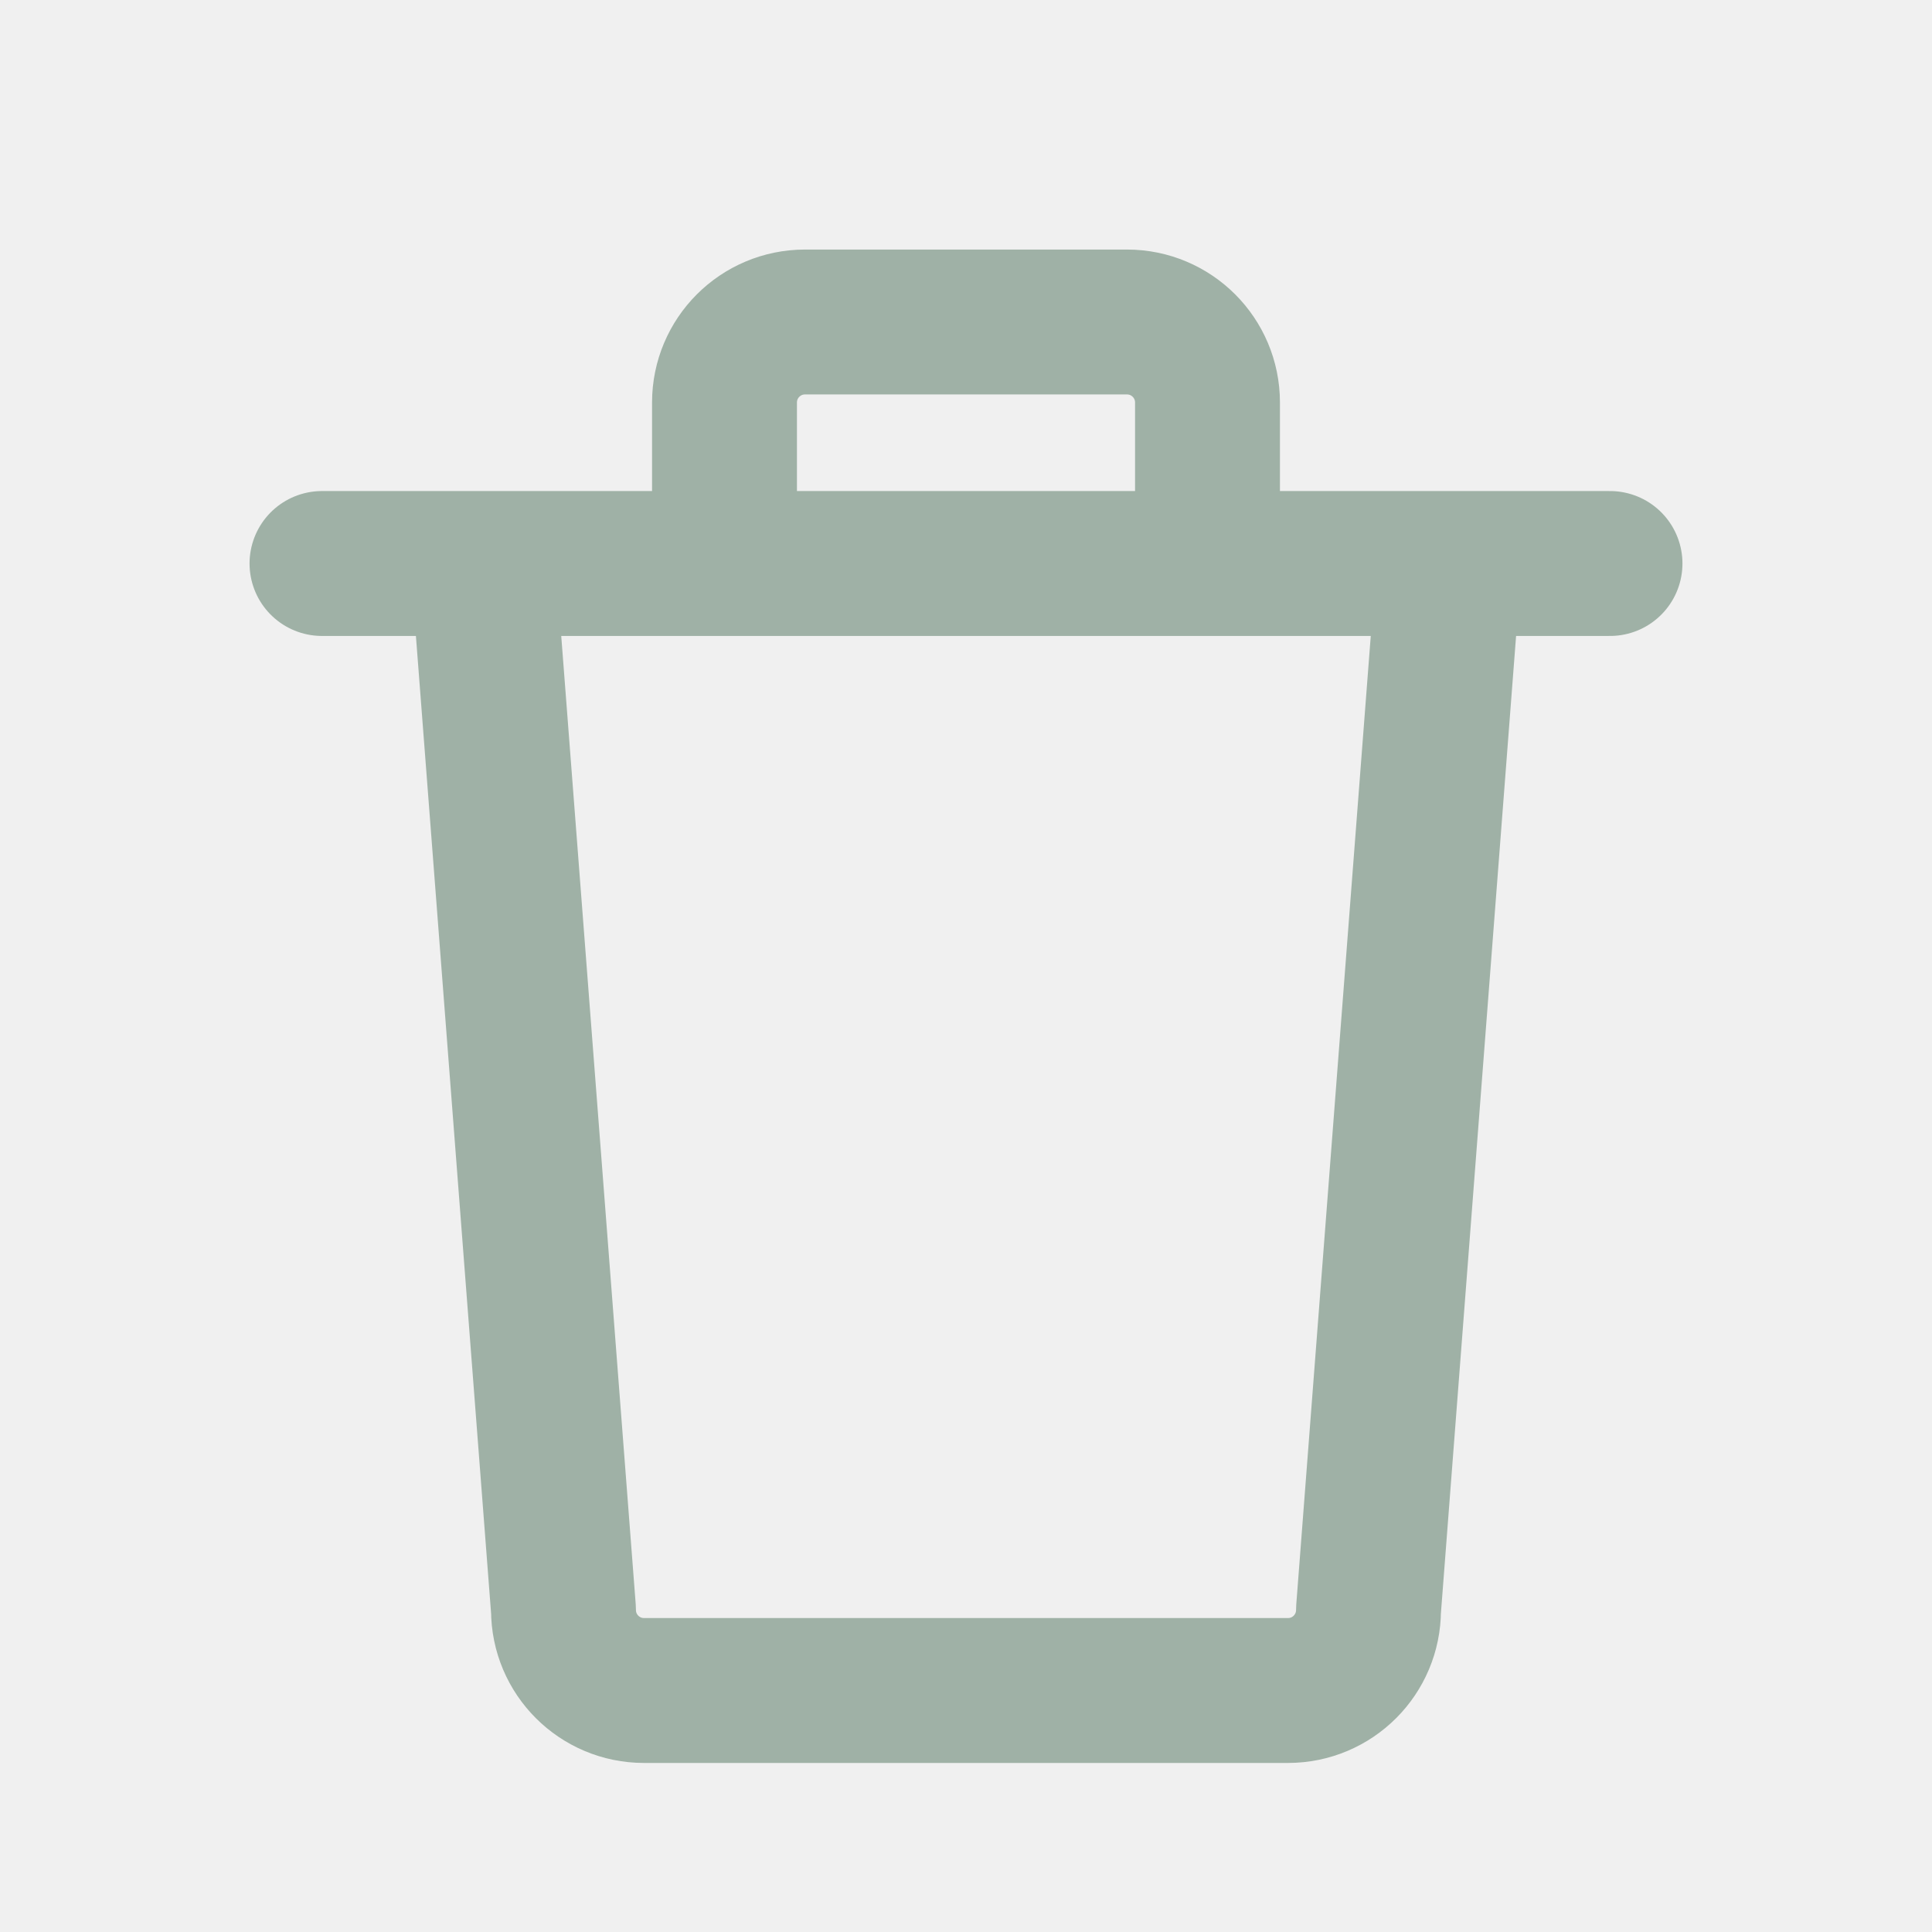
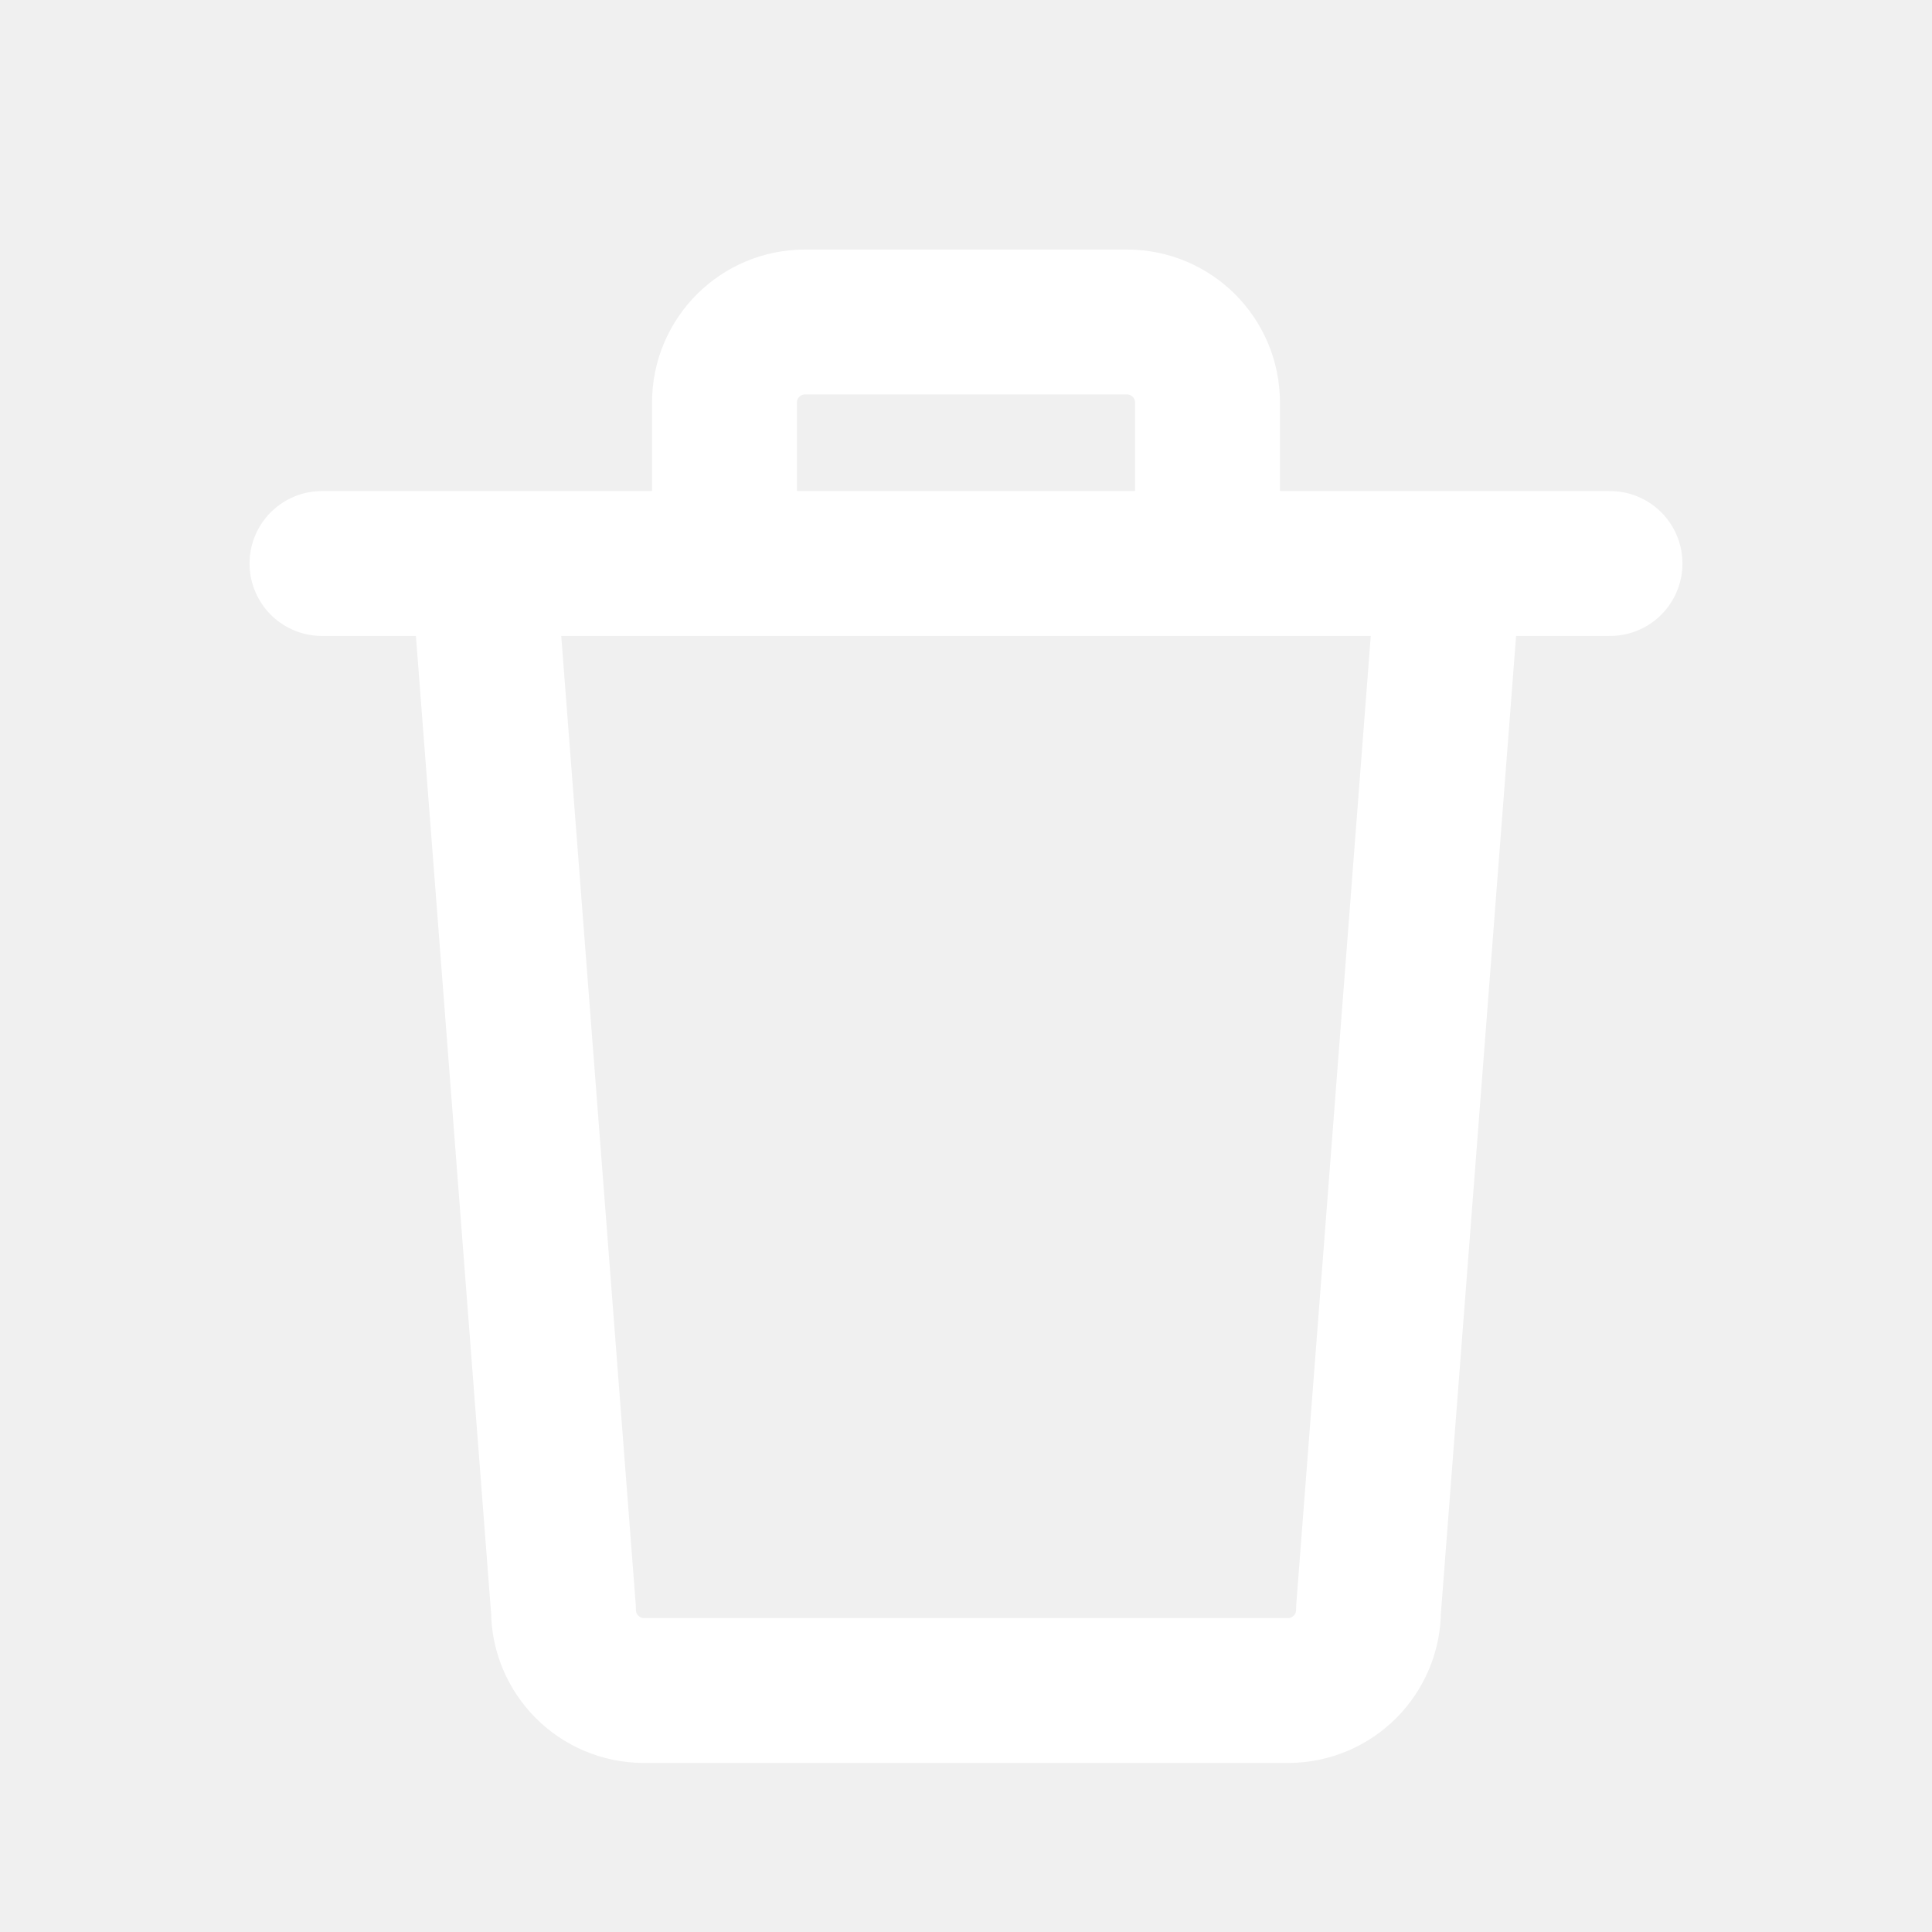
- <svg viewBox="0 0 24 24" fill="none" stroke="#9fb1a6" stroke-width="1.8" stroke-linecap="round" stroke-linejoin="round">
+ <svg viewBox="0 0 24 24" fill="none" stroke="#ffffff" stroke-width="1.8" stroke-linecap="round" stroke-linejoin="round">
  <path d="M4 7h16M9 7V5a1 1 0 0 1 1-1h4a1 1 0 0 1 1 1v2M6 7l1 13a1 1 0 0 0 1 1h8a1 1 0 0 0 1-1l1-13" />
</svg>
